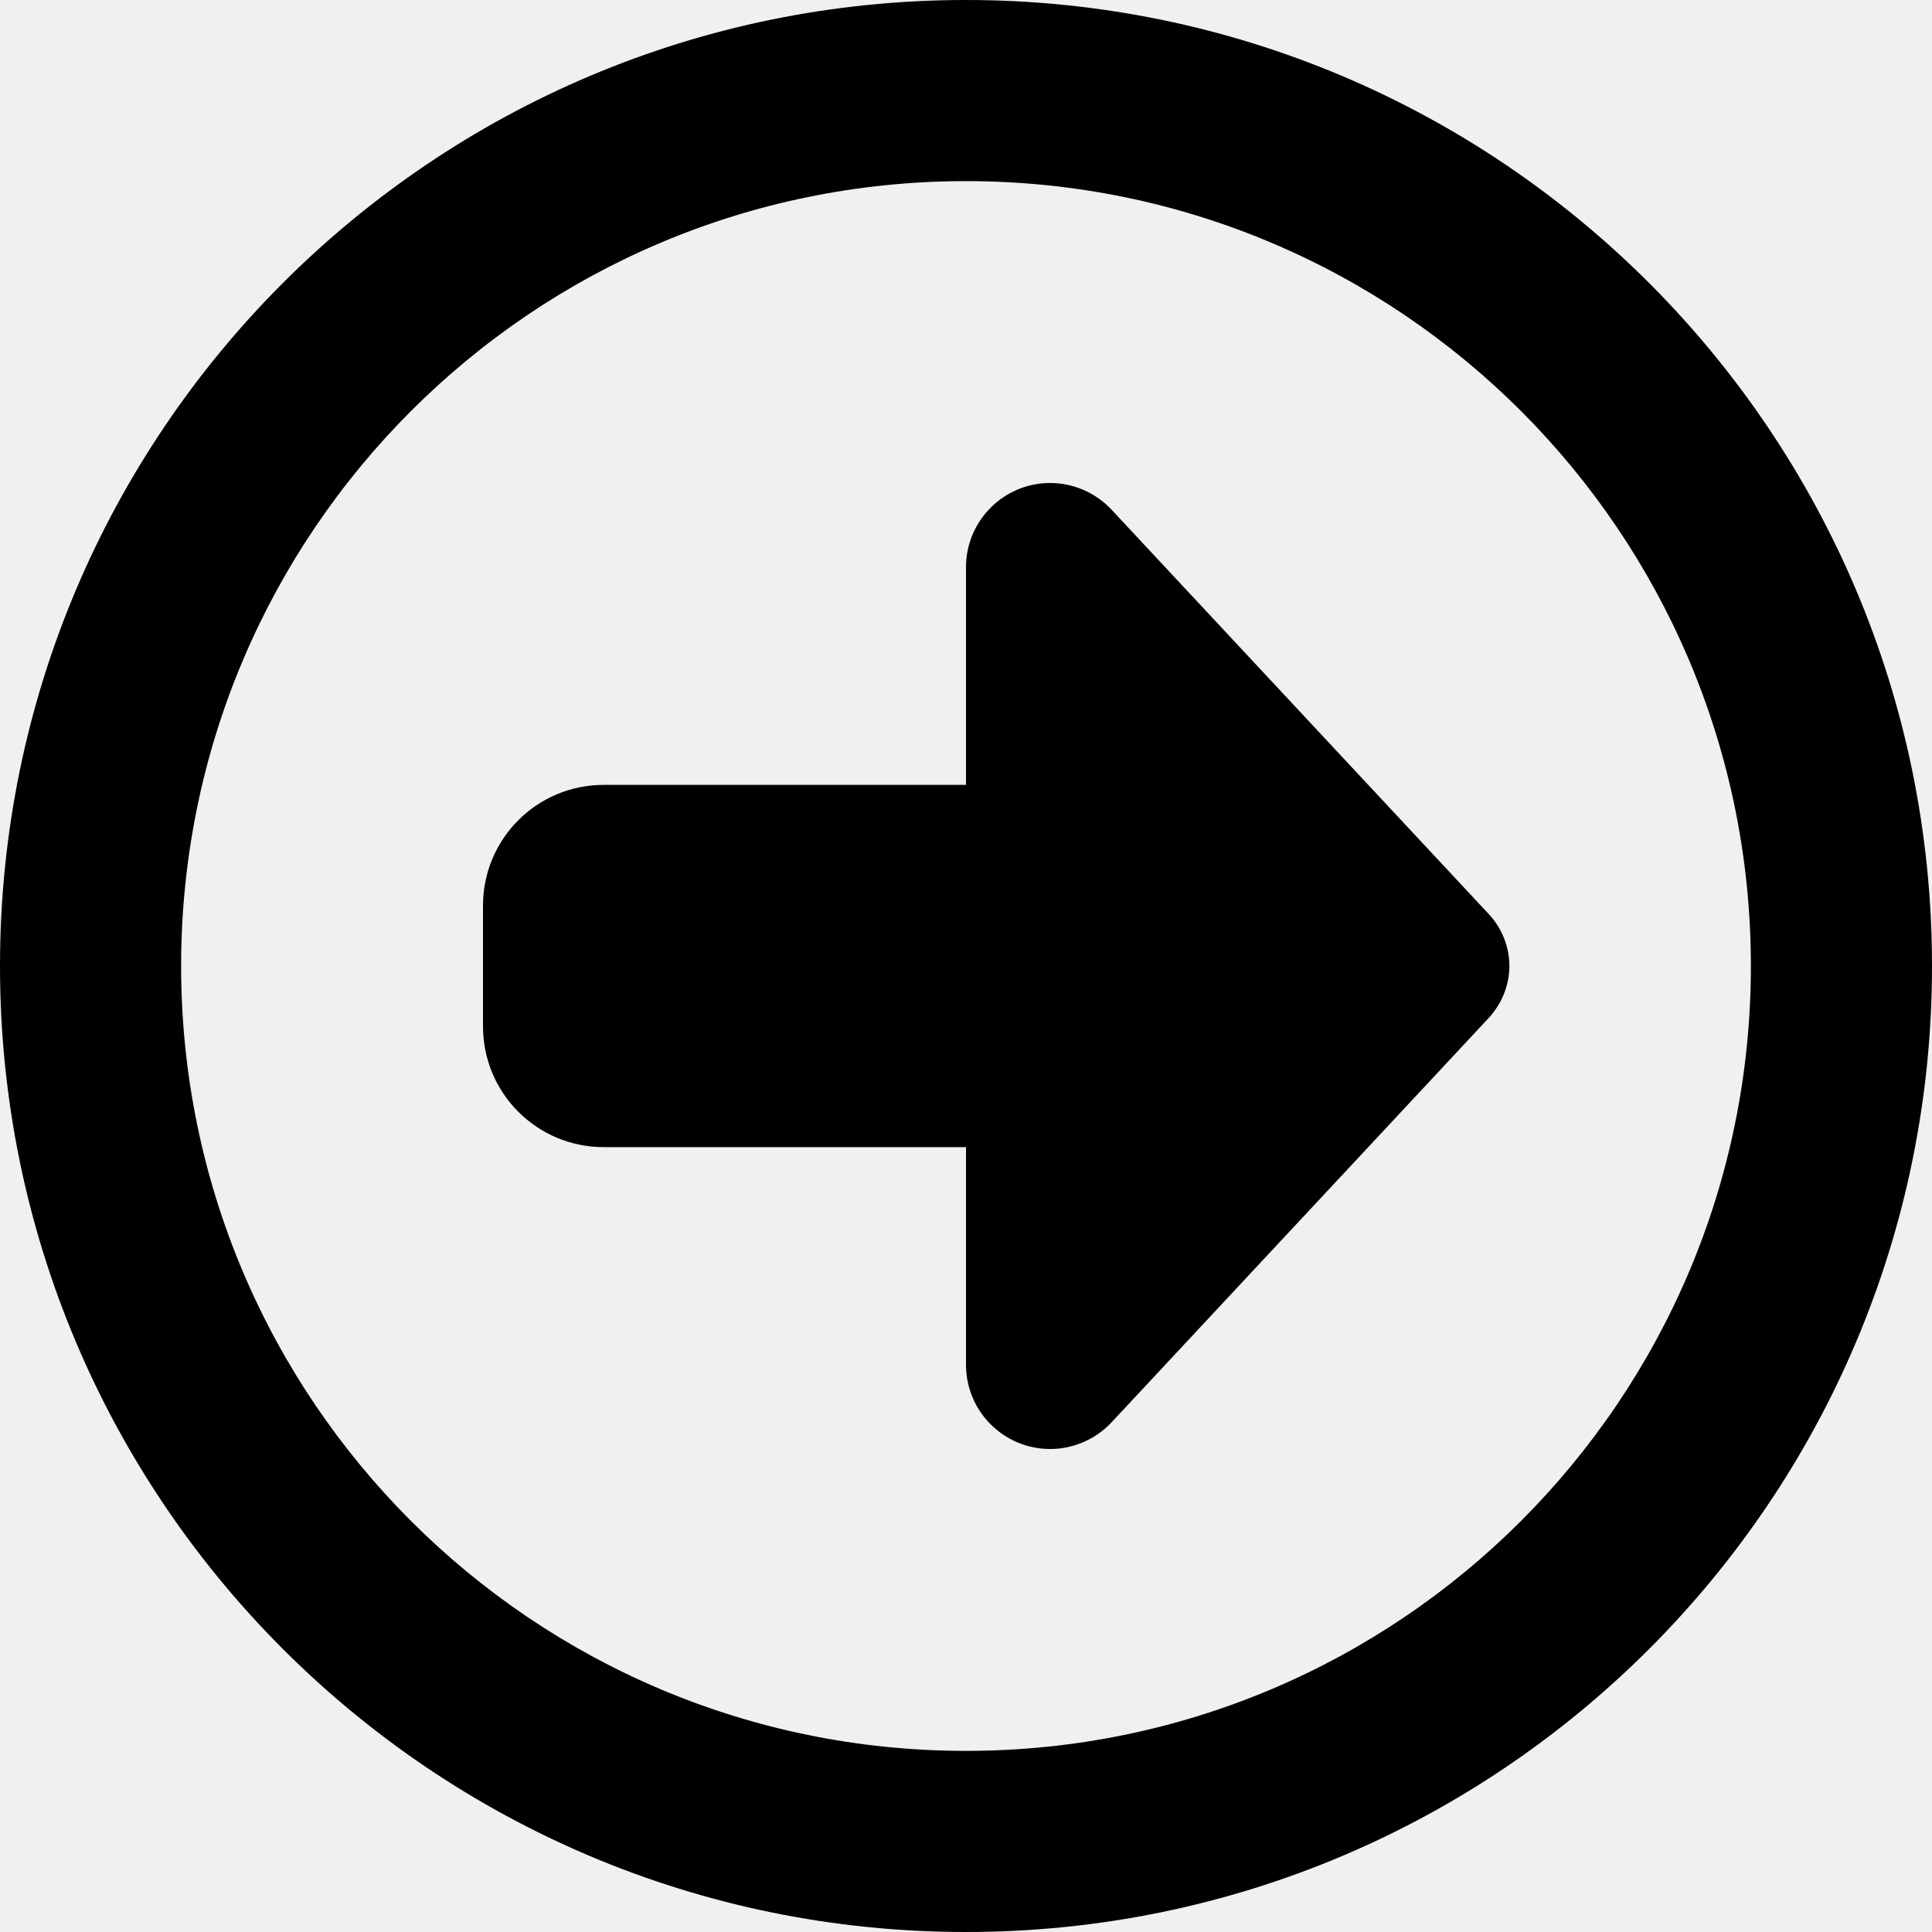
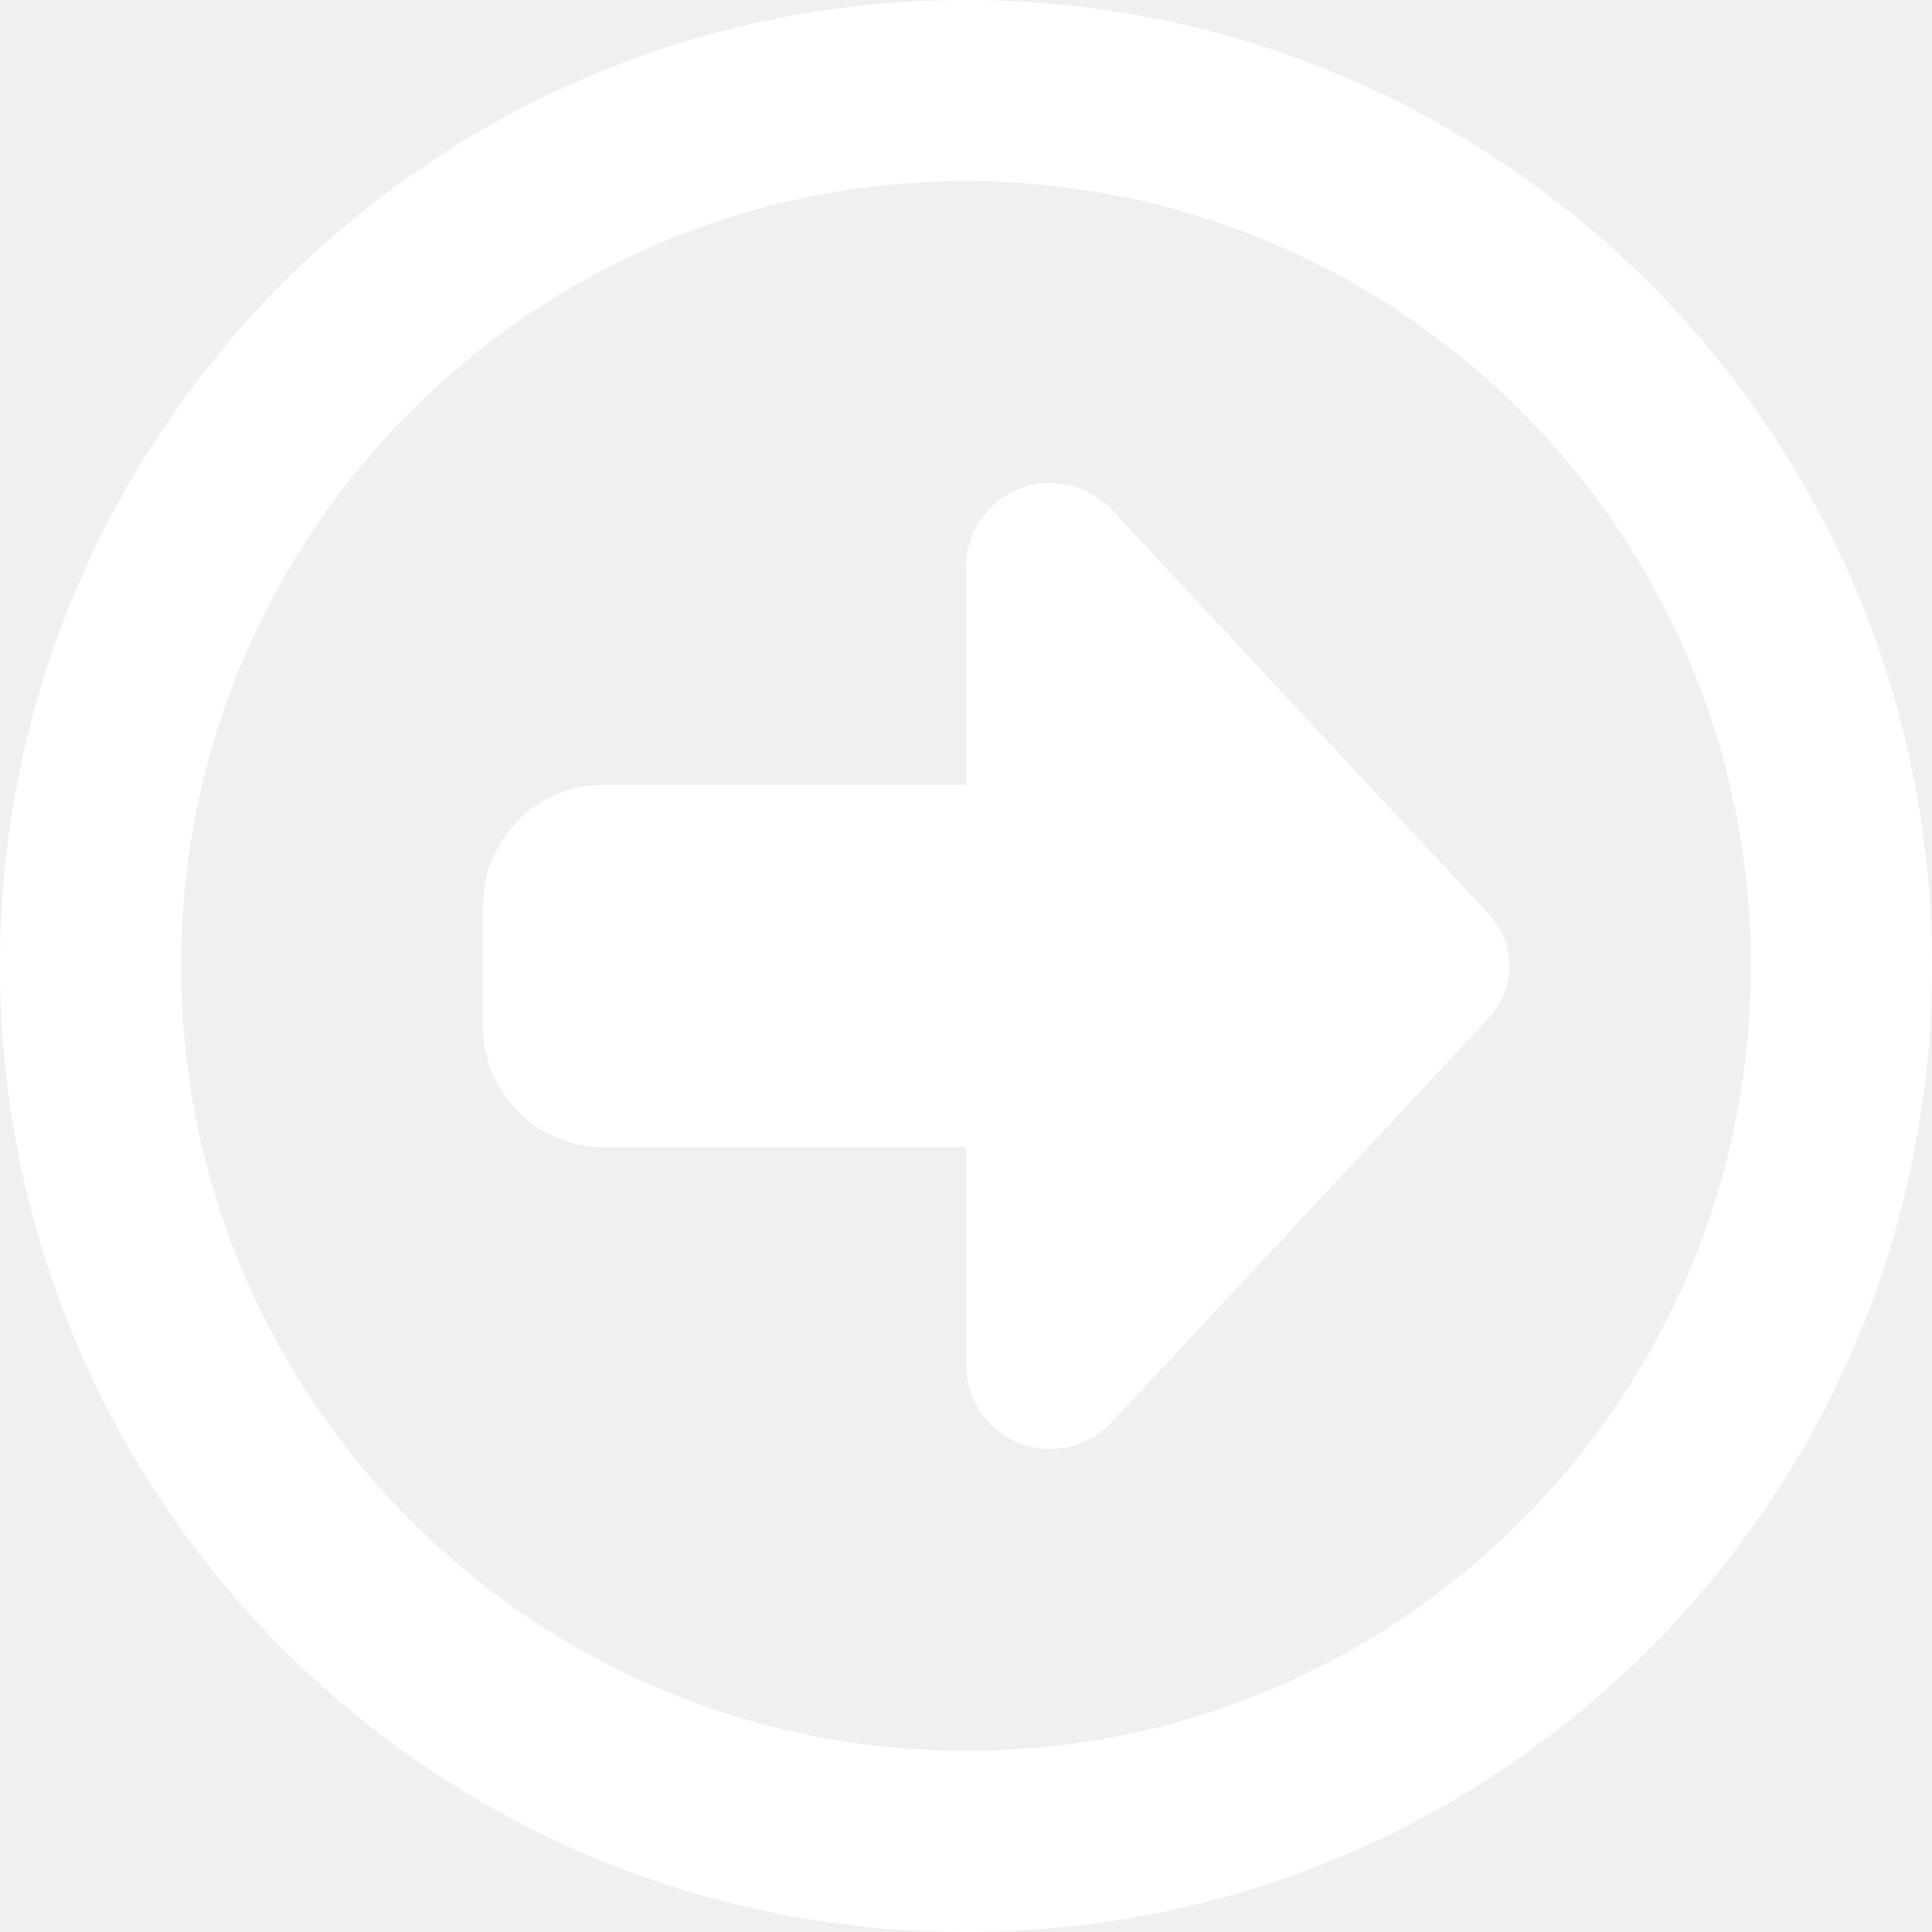
- <svg xmlns="http://www.w3.org/2000/svg" viewBox="0 0 512 512">
-   <path d="M464 256A208 208 0 1 1 48 256a208 208 0 1 1 416 0zM0 256a256 256 0 1 0 512 0A256 256 0 1 0 0 256zM294.6 135.1c-4.2-4.5-10.1-7.1-16.3-7.1C266 128 256 138 256 150.3V208H160c-17.7 0-32 14.3-32 32v32c0 17.7 14.3 32 32 32h96v57.7c0 12.3 10 22.3 22.3 22.3c6.2 0 12.1-2.6 16.3-7.1l99.9-107.1c3.5-3.8 5.5-8.7 5.5-13.8s-2-10.1-5.5-13.8L294.6 135.1z" />
+ <svg xmlns="http://www.w3.org/2000/svg" id="Calque_1" data-name="Calque 1" viewBox="0 0 512 512">
+   <defs>
+     <style>
+       .cls-1 {
+         fill: #fff;
+         stroke-width: 0px;
+       }
+     </style>
+   </defs>
+   <path class="cls-1" d="M464,256c0,114.88-93.12,208-208,208S48,370.88,48,256,141.12,48,256,48s208,93.12,208,208ZM0,256c0,141.38,114.62,256,256,256s256-114.62,256-256S397.38,0,256,0,0,114.62,0,256ZM294.6,135.1c-4.2-4.5-10.1-7.1-16.3-7.1-12.3,0-22.3,10-22.3,22.3v57.7h-96c-17.7,0-32,14.3-32,32v32c0,17.7,14.3,32,32,32h96v57.7c0,12.3,10,22.3,22.3,22.3,6.2,0,12.1-2.6,16.3-7.1l99.9-107.1c3.5-3.8,5.5-8.7,5.5-13.8s-2-10.1-5.5-13.8l-99.9-107.1Z" />
</svg>
